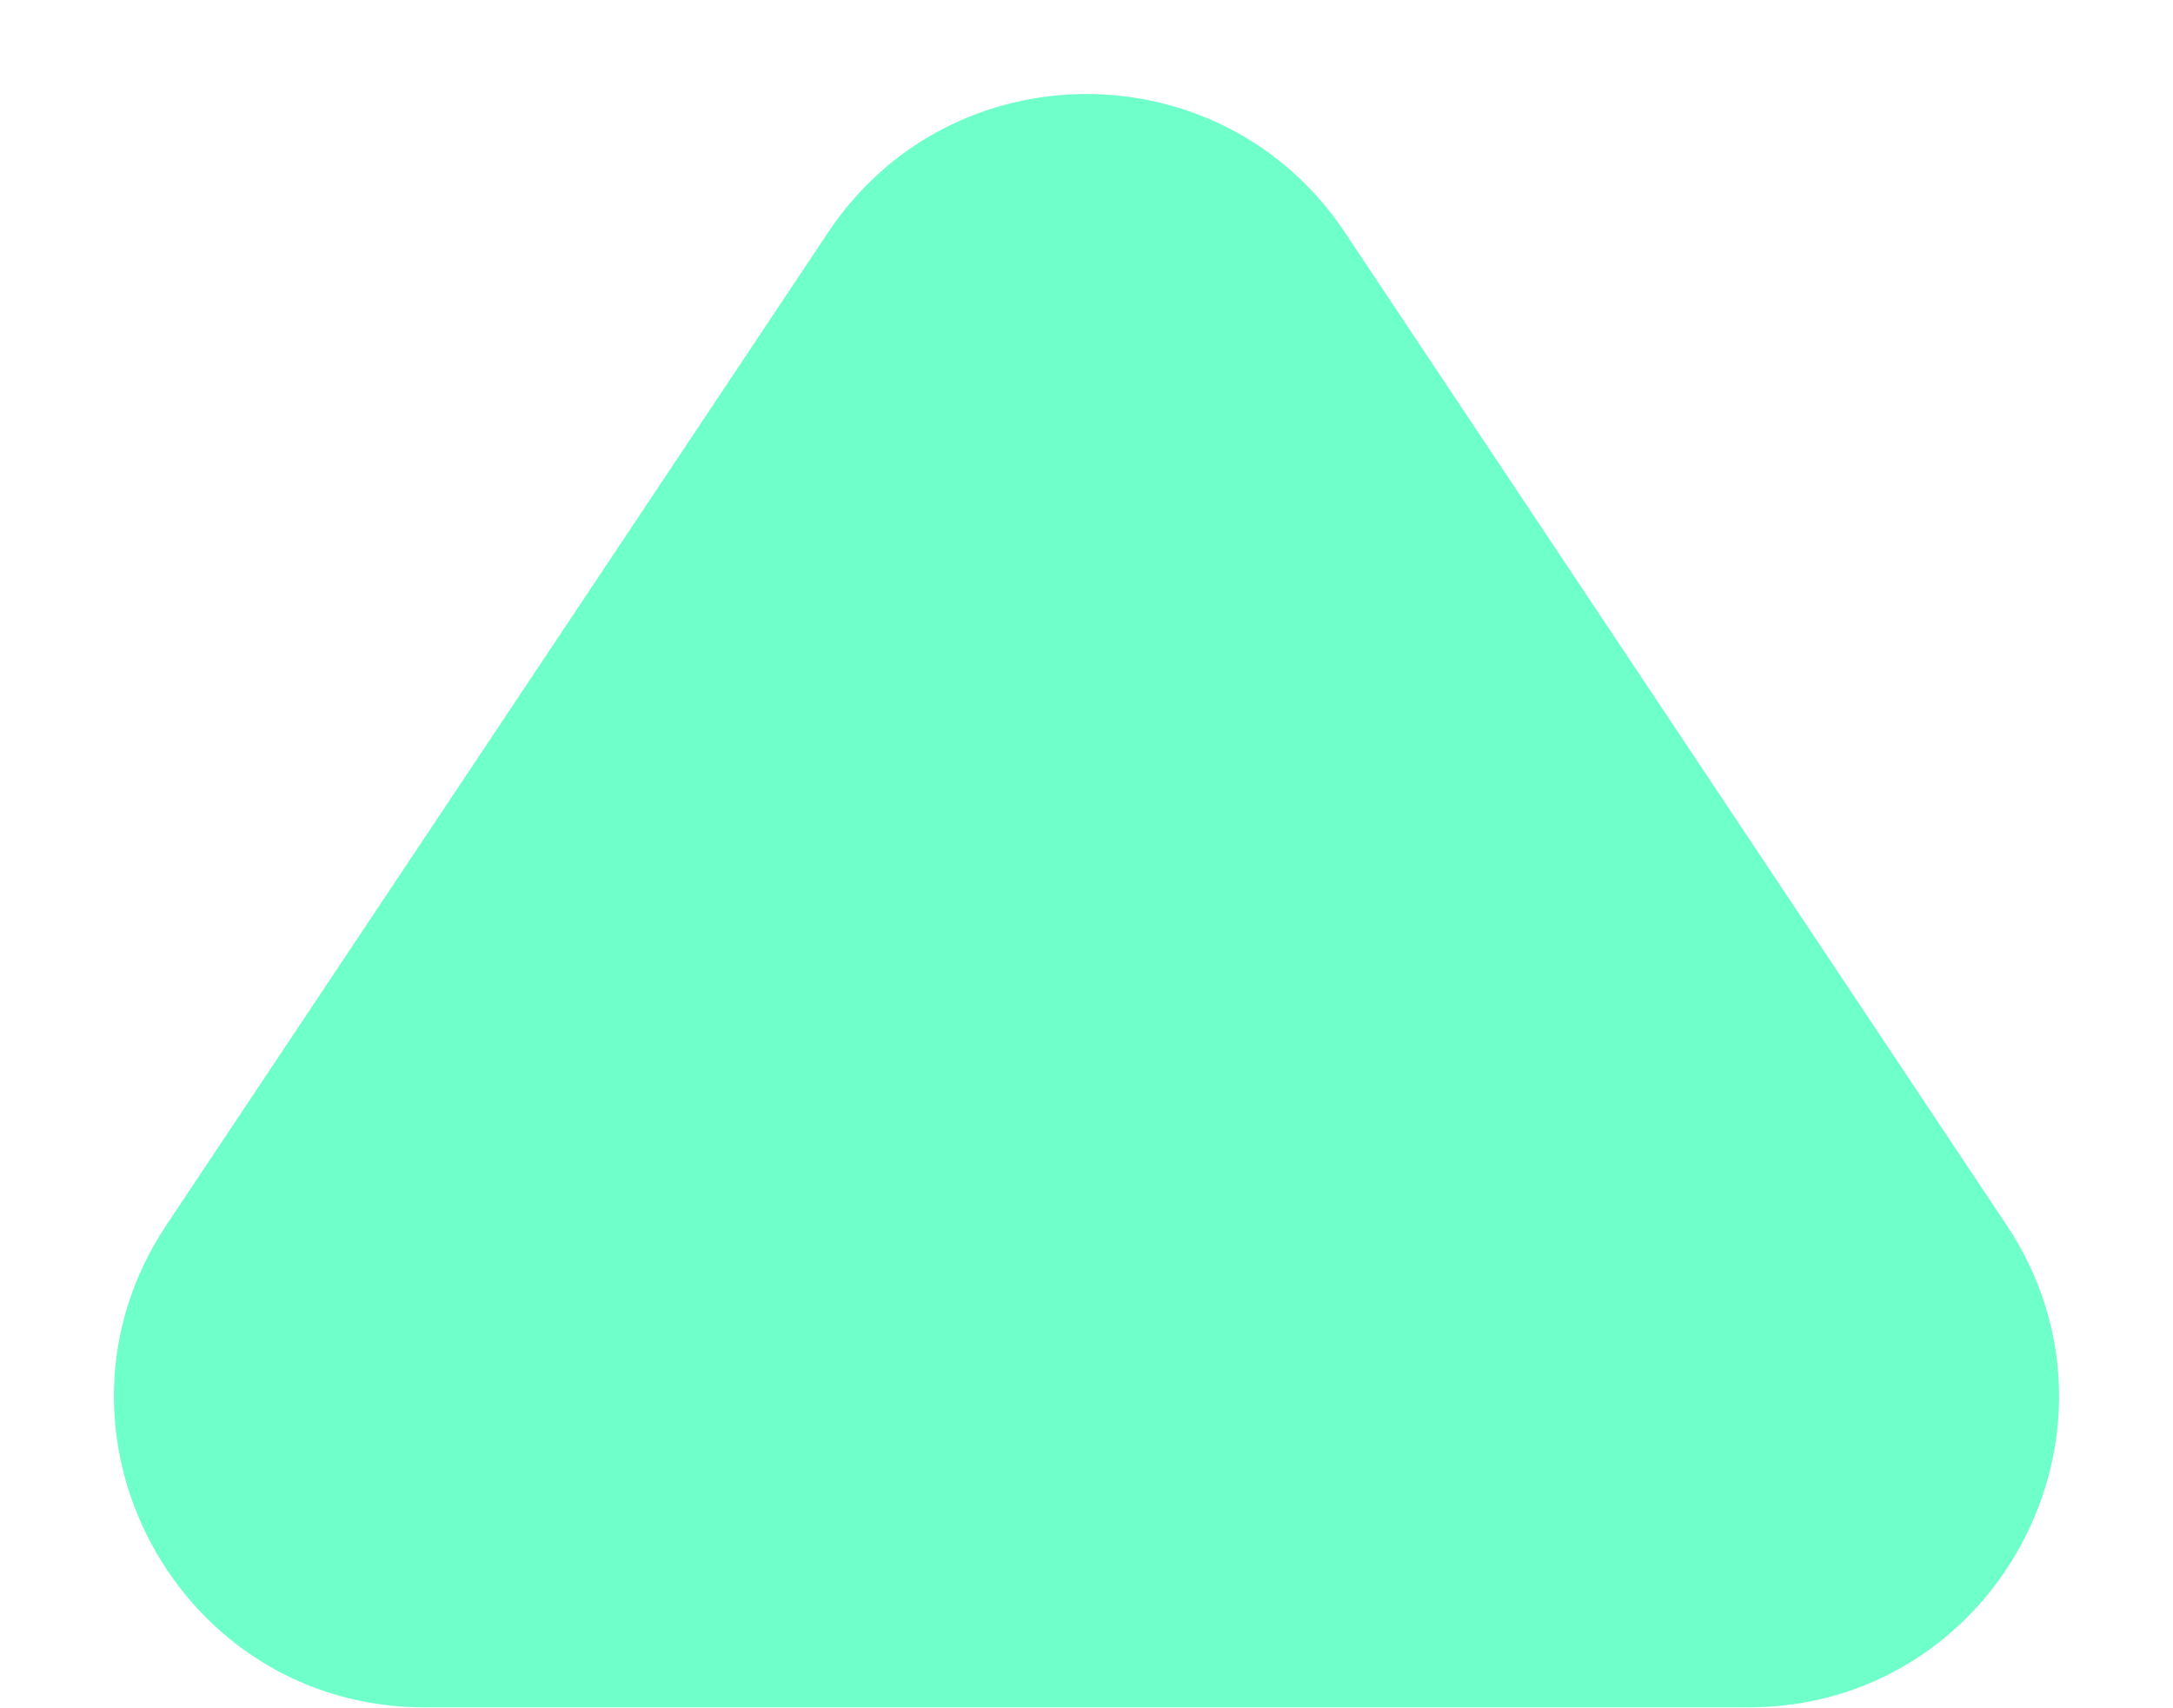
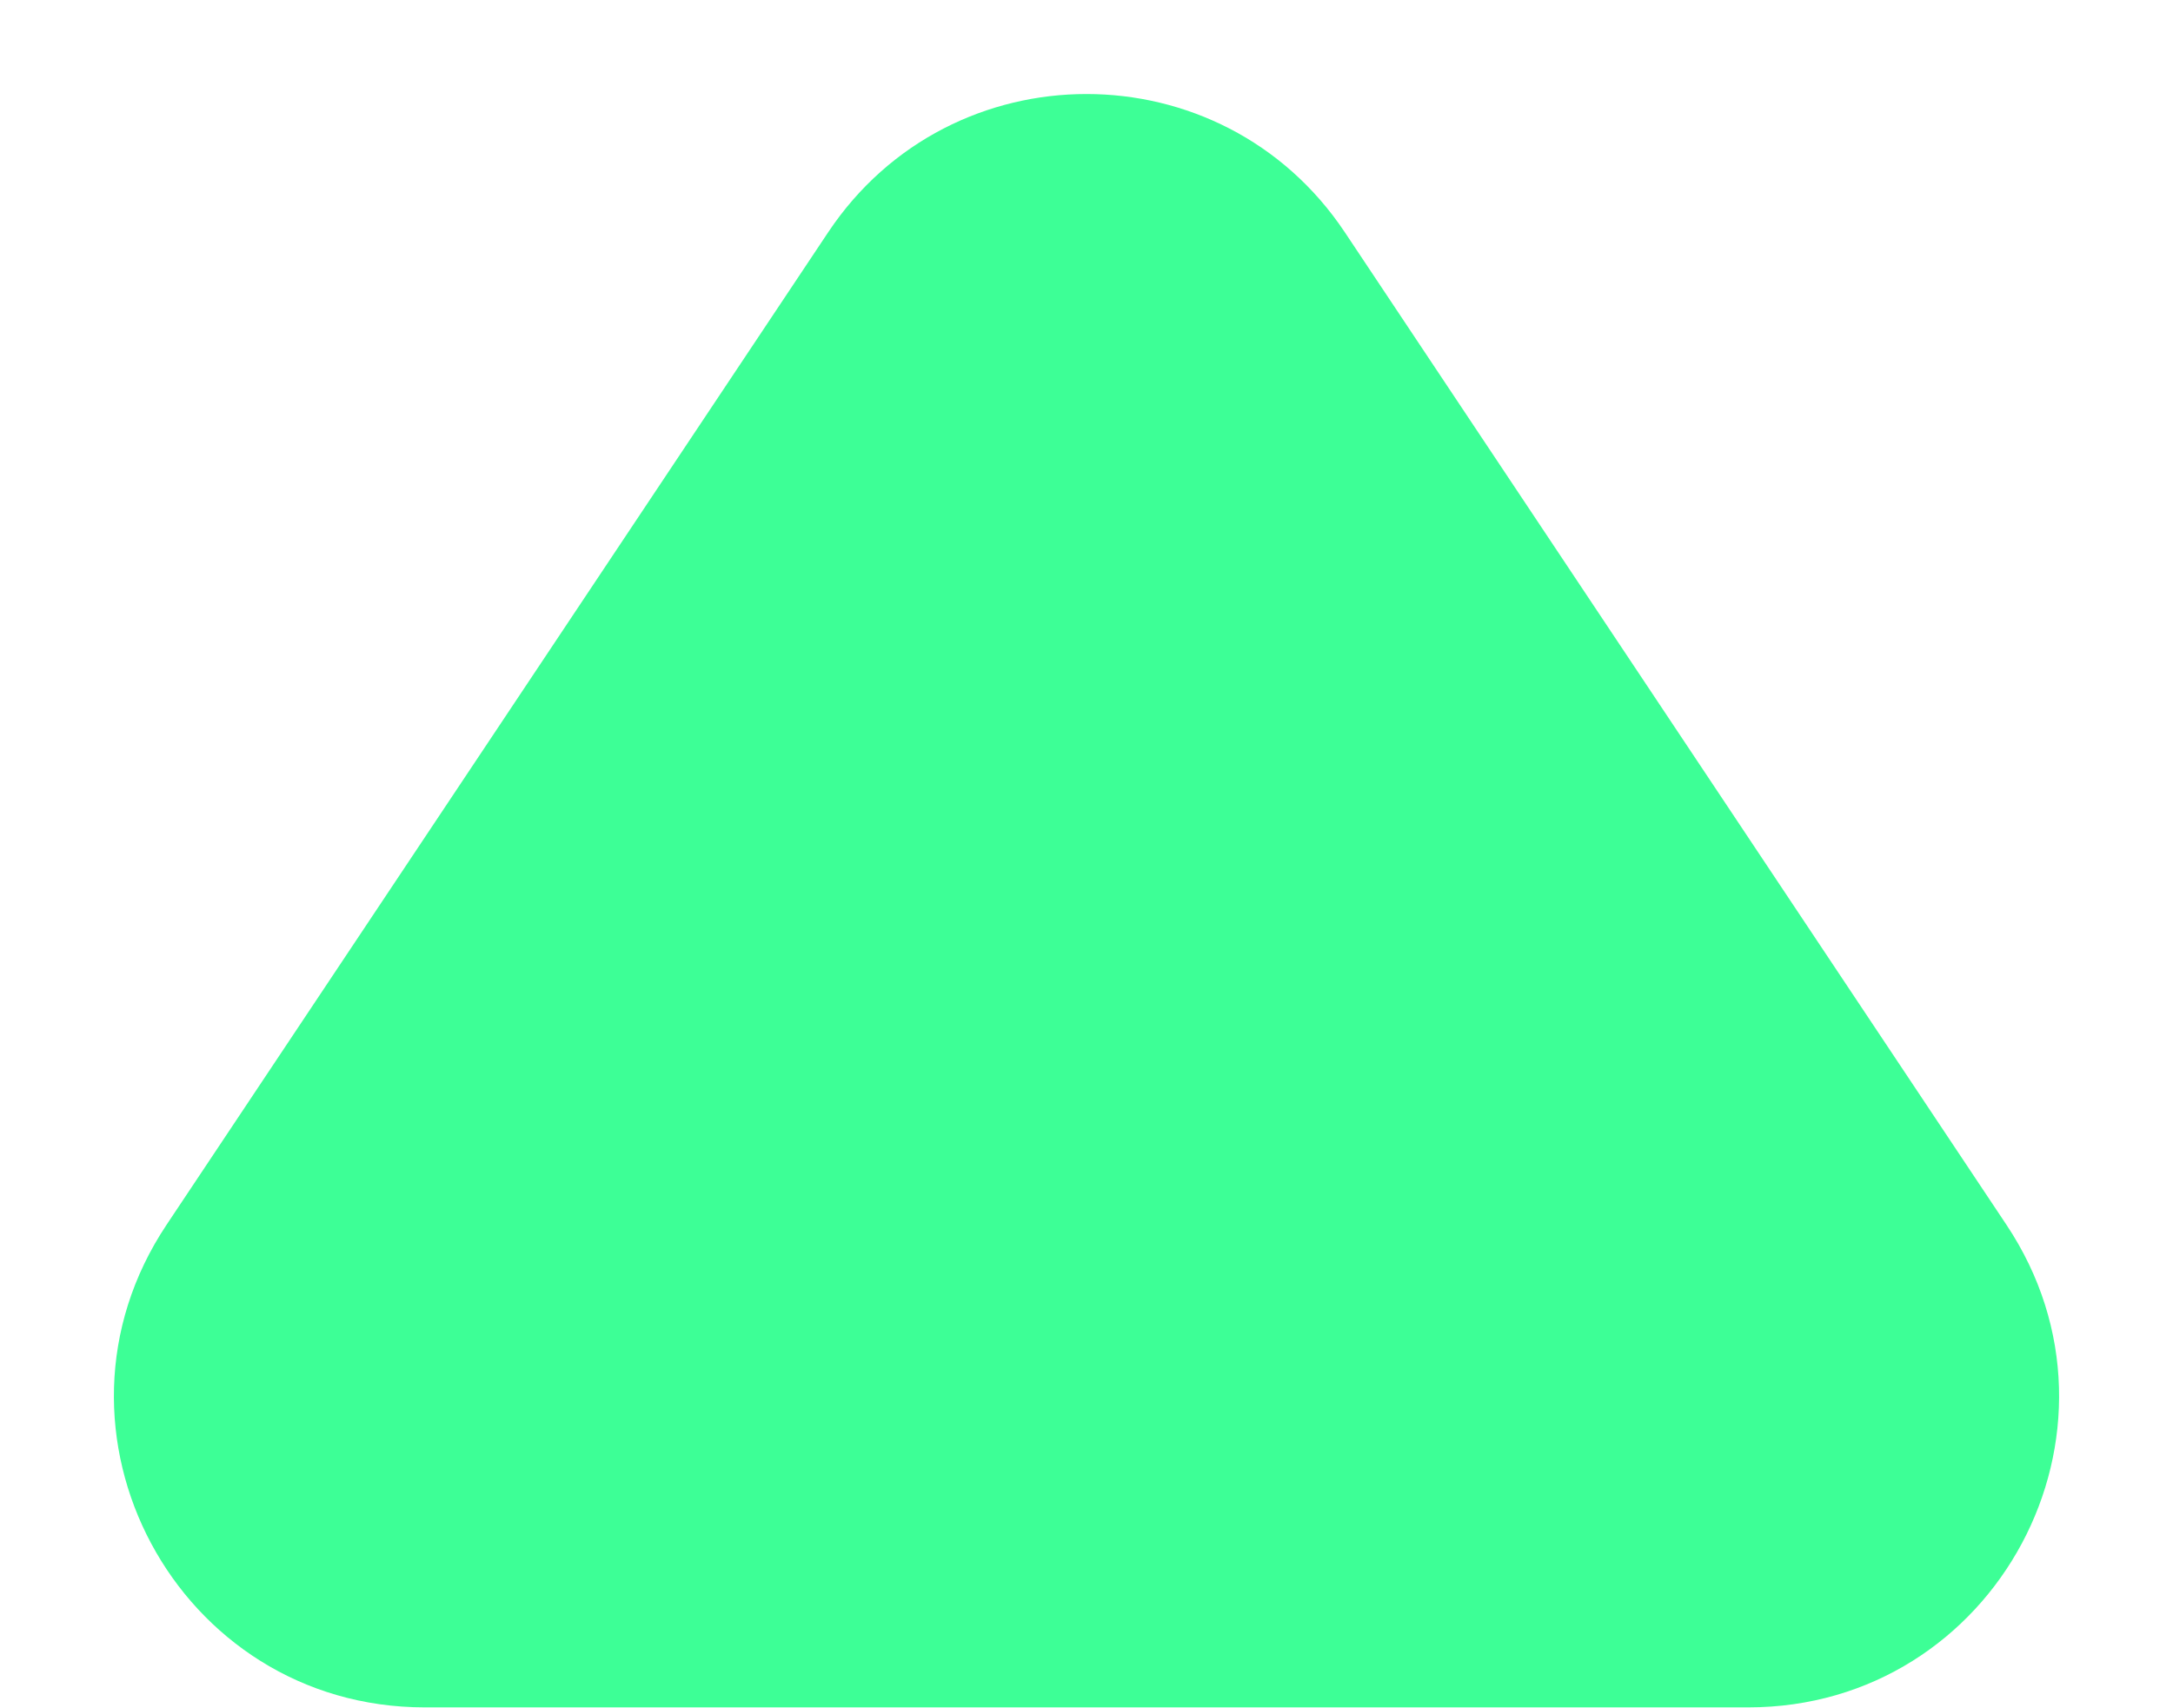
<svg xmlns="http://www.w3.org/2000/svg" width="14" height="11" viewBox="0 0 14 11" fill="none">
-   <path d="M5.336 1.496C6.128 0.309 7.872 0.309 8.664 1.496L12.927 7.891C13.813 9.22 12.86 11 11.263 11H2.737C1.14 11 0.187 9.22 1.073 7.891L5.336 1.496Z" fill="#6FFFCB" />
+   <path d="M5.336 1.496C6.128 0.309 7.872 0.309 8.664 1.496L12.927 7.891C13.813 9.22 12.86 11 11.263 11H2.737C1.14 11 0.187 9.22 1.073 7.891L5.336 1.496Z" fill="#3DFF96" />
</svg>
